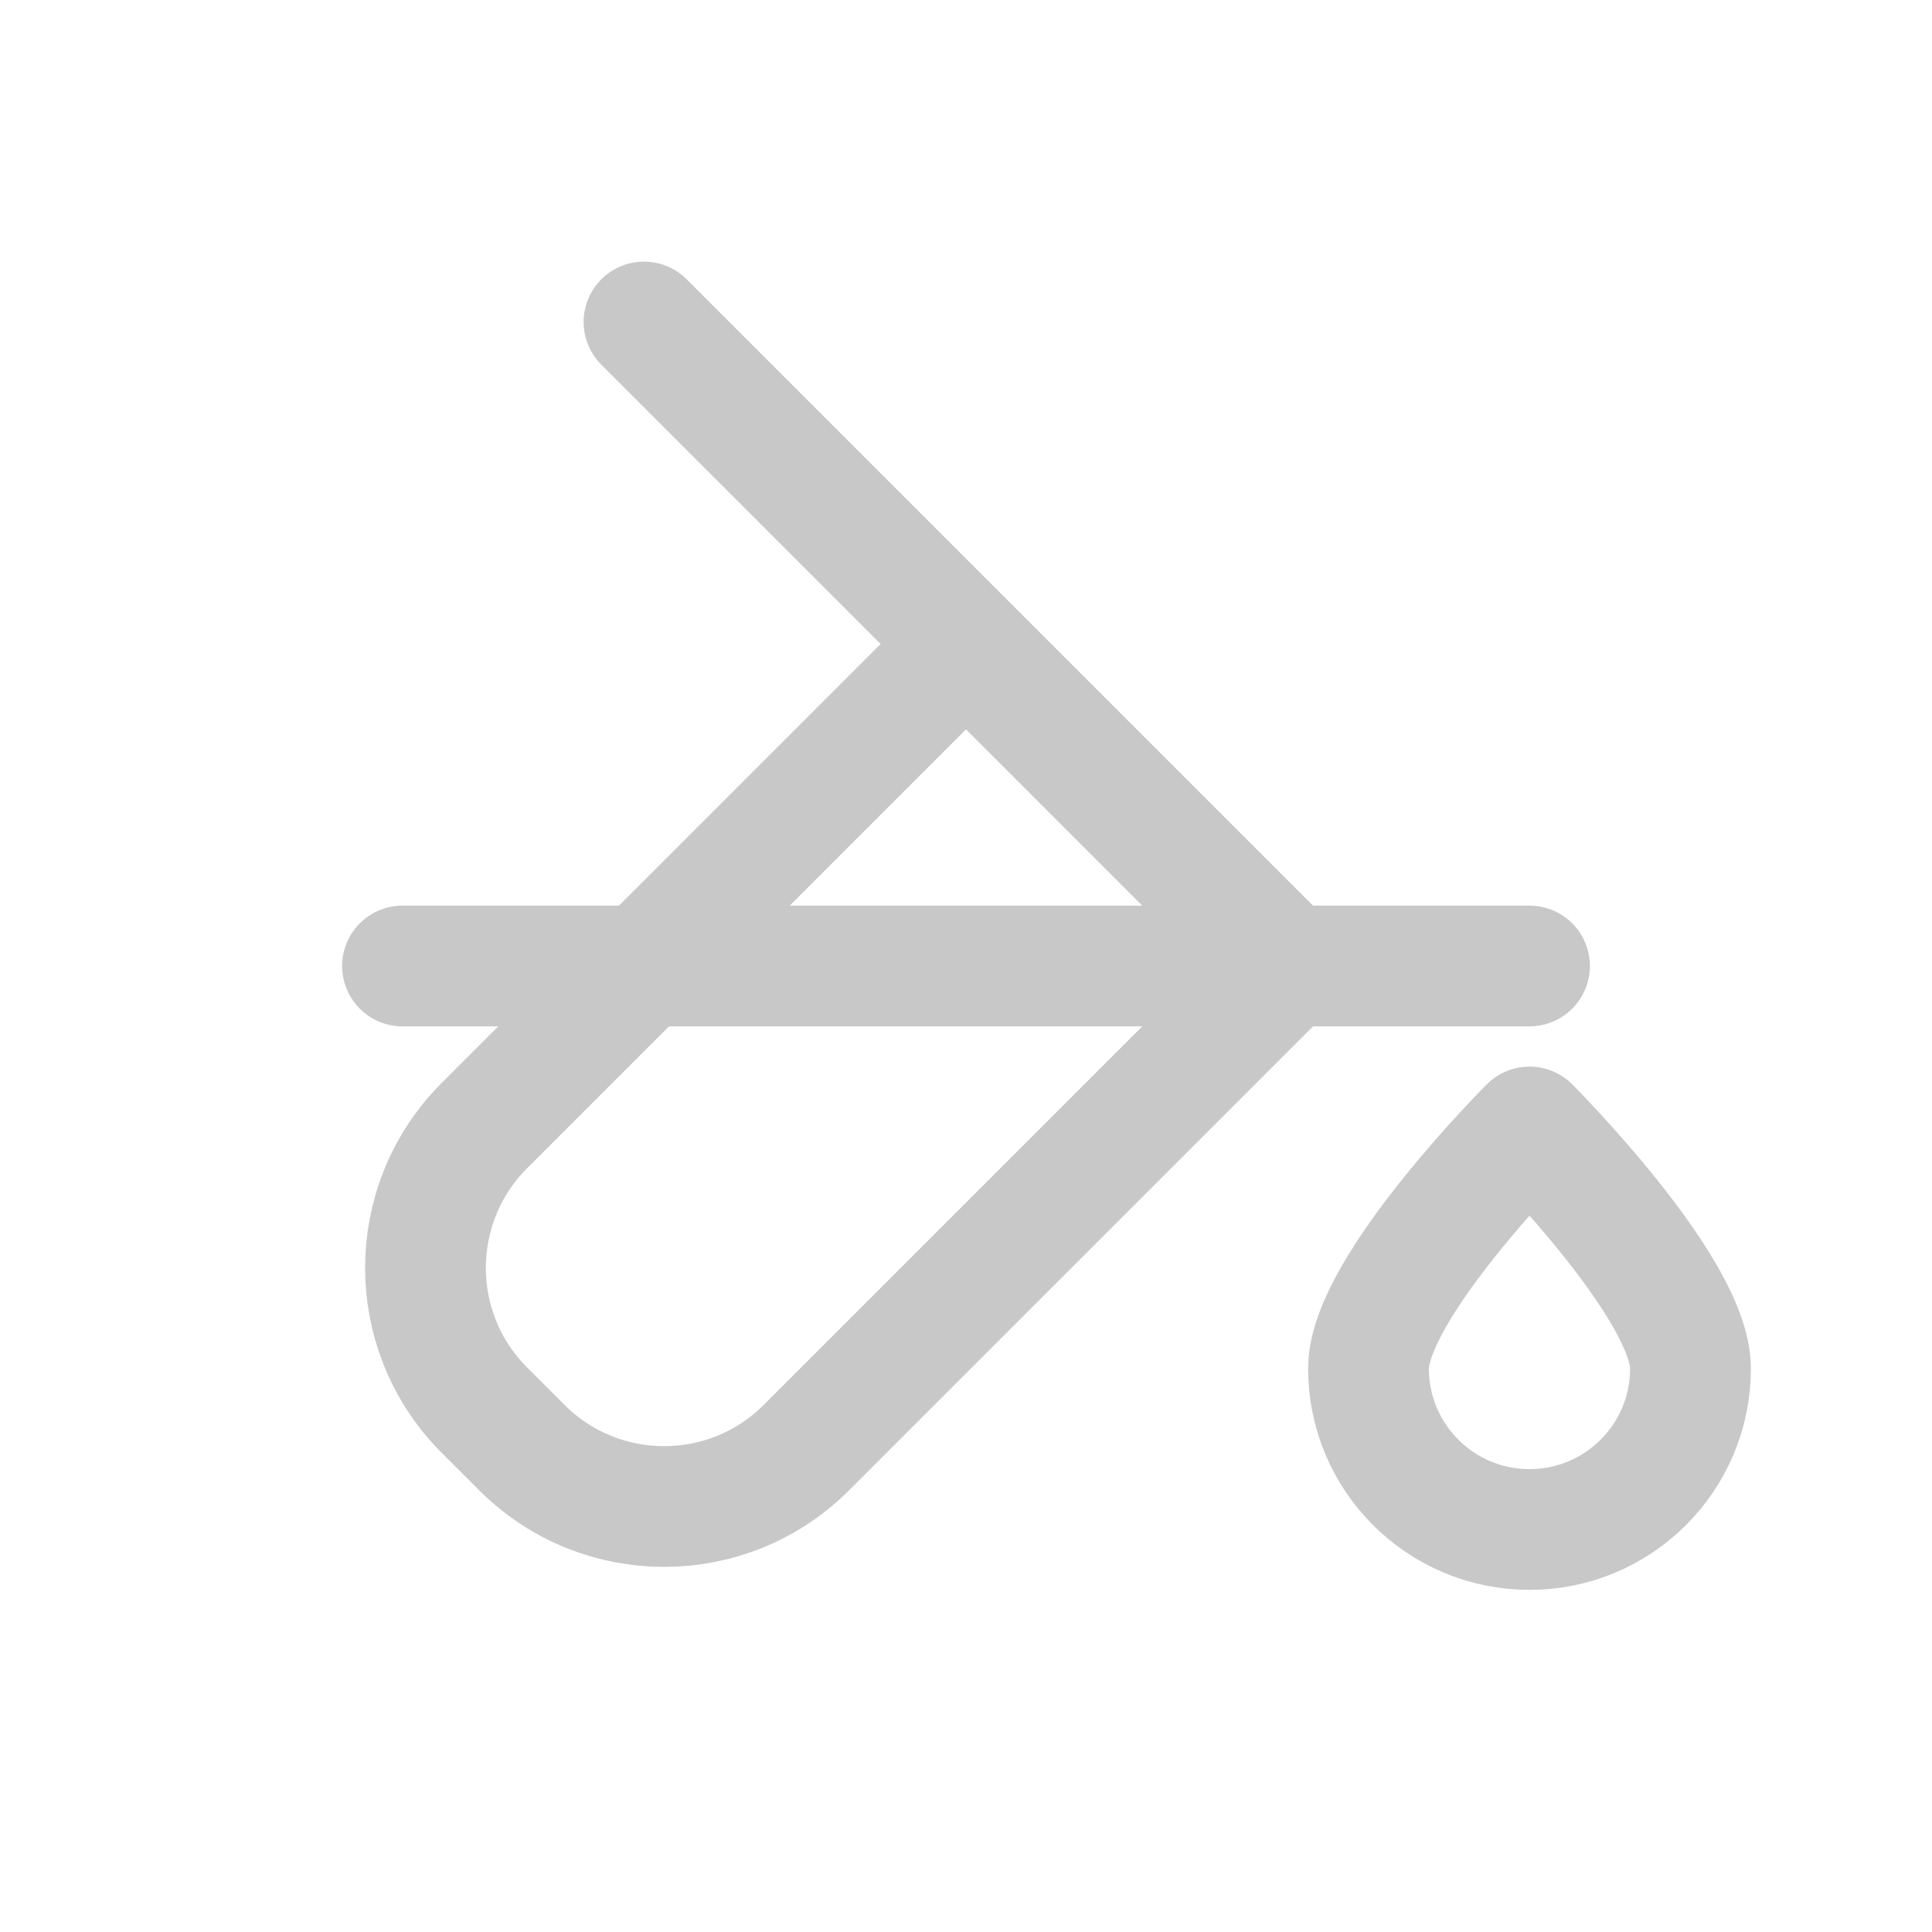
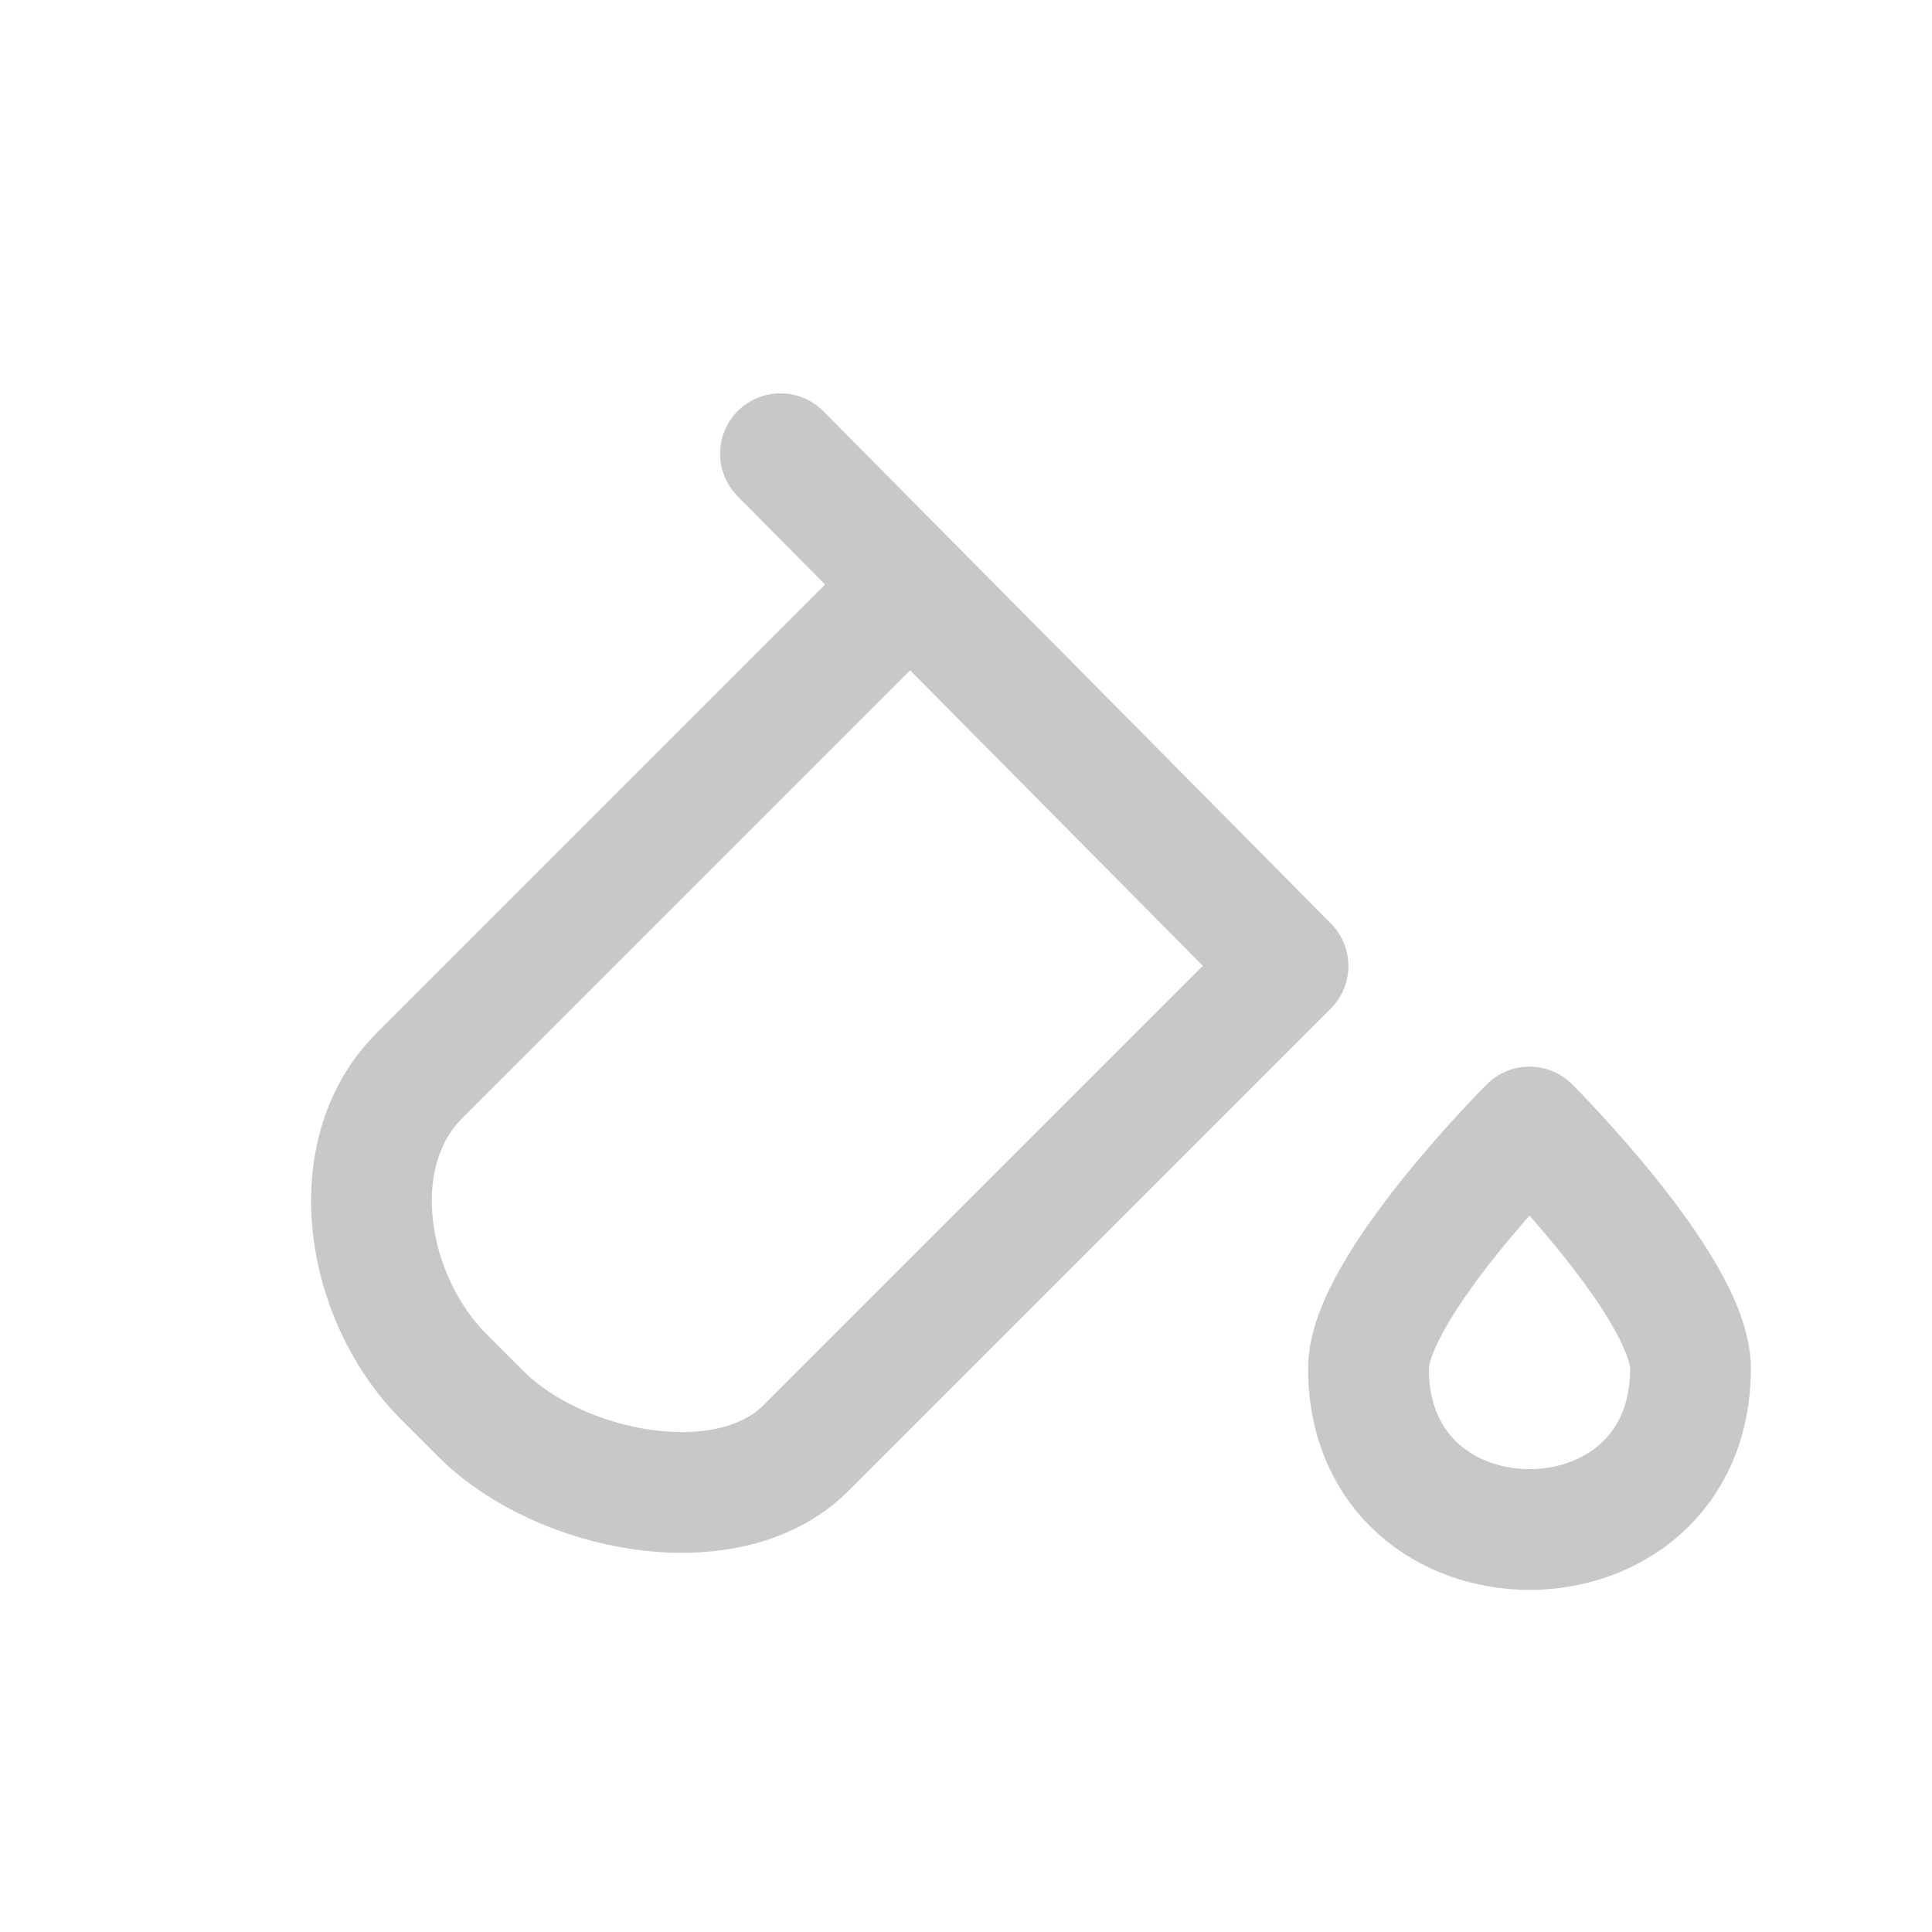
- <svg xmlns="http://www.w3.org/2000/svg" width="24" height="24" viewBox="0 0 24 24" fill="none">
-   <path d="m8 4 8 8-6 6a2.5 2.5 0 0 1-3.5 0l-.5-.5a2.5 2.5 0 0 1 0-3.5l6-6m-7 4h14M17 17c0-1 2-3 2-3s2 2 2 3a2 2 0 0 1-4 0Z" stroke="#C8C8C8" stroke-width="1.5" stroke-linecap="round" stroke-linejoin="round" />
+ <svg xmlns="http://www.w3.org/2000/svg" width="24" height="24" viewBox="0 0 24 24" fill="none" version="1.1" id="svg1">
+   <defs id="defs1" />
+   <path d="M 9.695,5.636 12.96,8.931 16,12 10,18 C 9.028,18.953 6.967,18.537 5.994,17.584 l -0.5,-0.5 C 4.542,16.112 4.244,14.348 5.197,13.375 l 6,-6 M 17,17 c 0,-1 2,-3 2,-3 0,0 2,2 2,3 0,2.667 -4,2.667 -4,0 z" stroke="#c8c8c8" stroke-width="1.5" stroke-linecap="round" stroke-linejoin="round" id="path1" style="stroke-width:1.5;stroke-dasharray:none" />
</svg>
